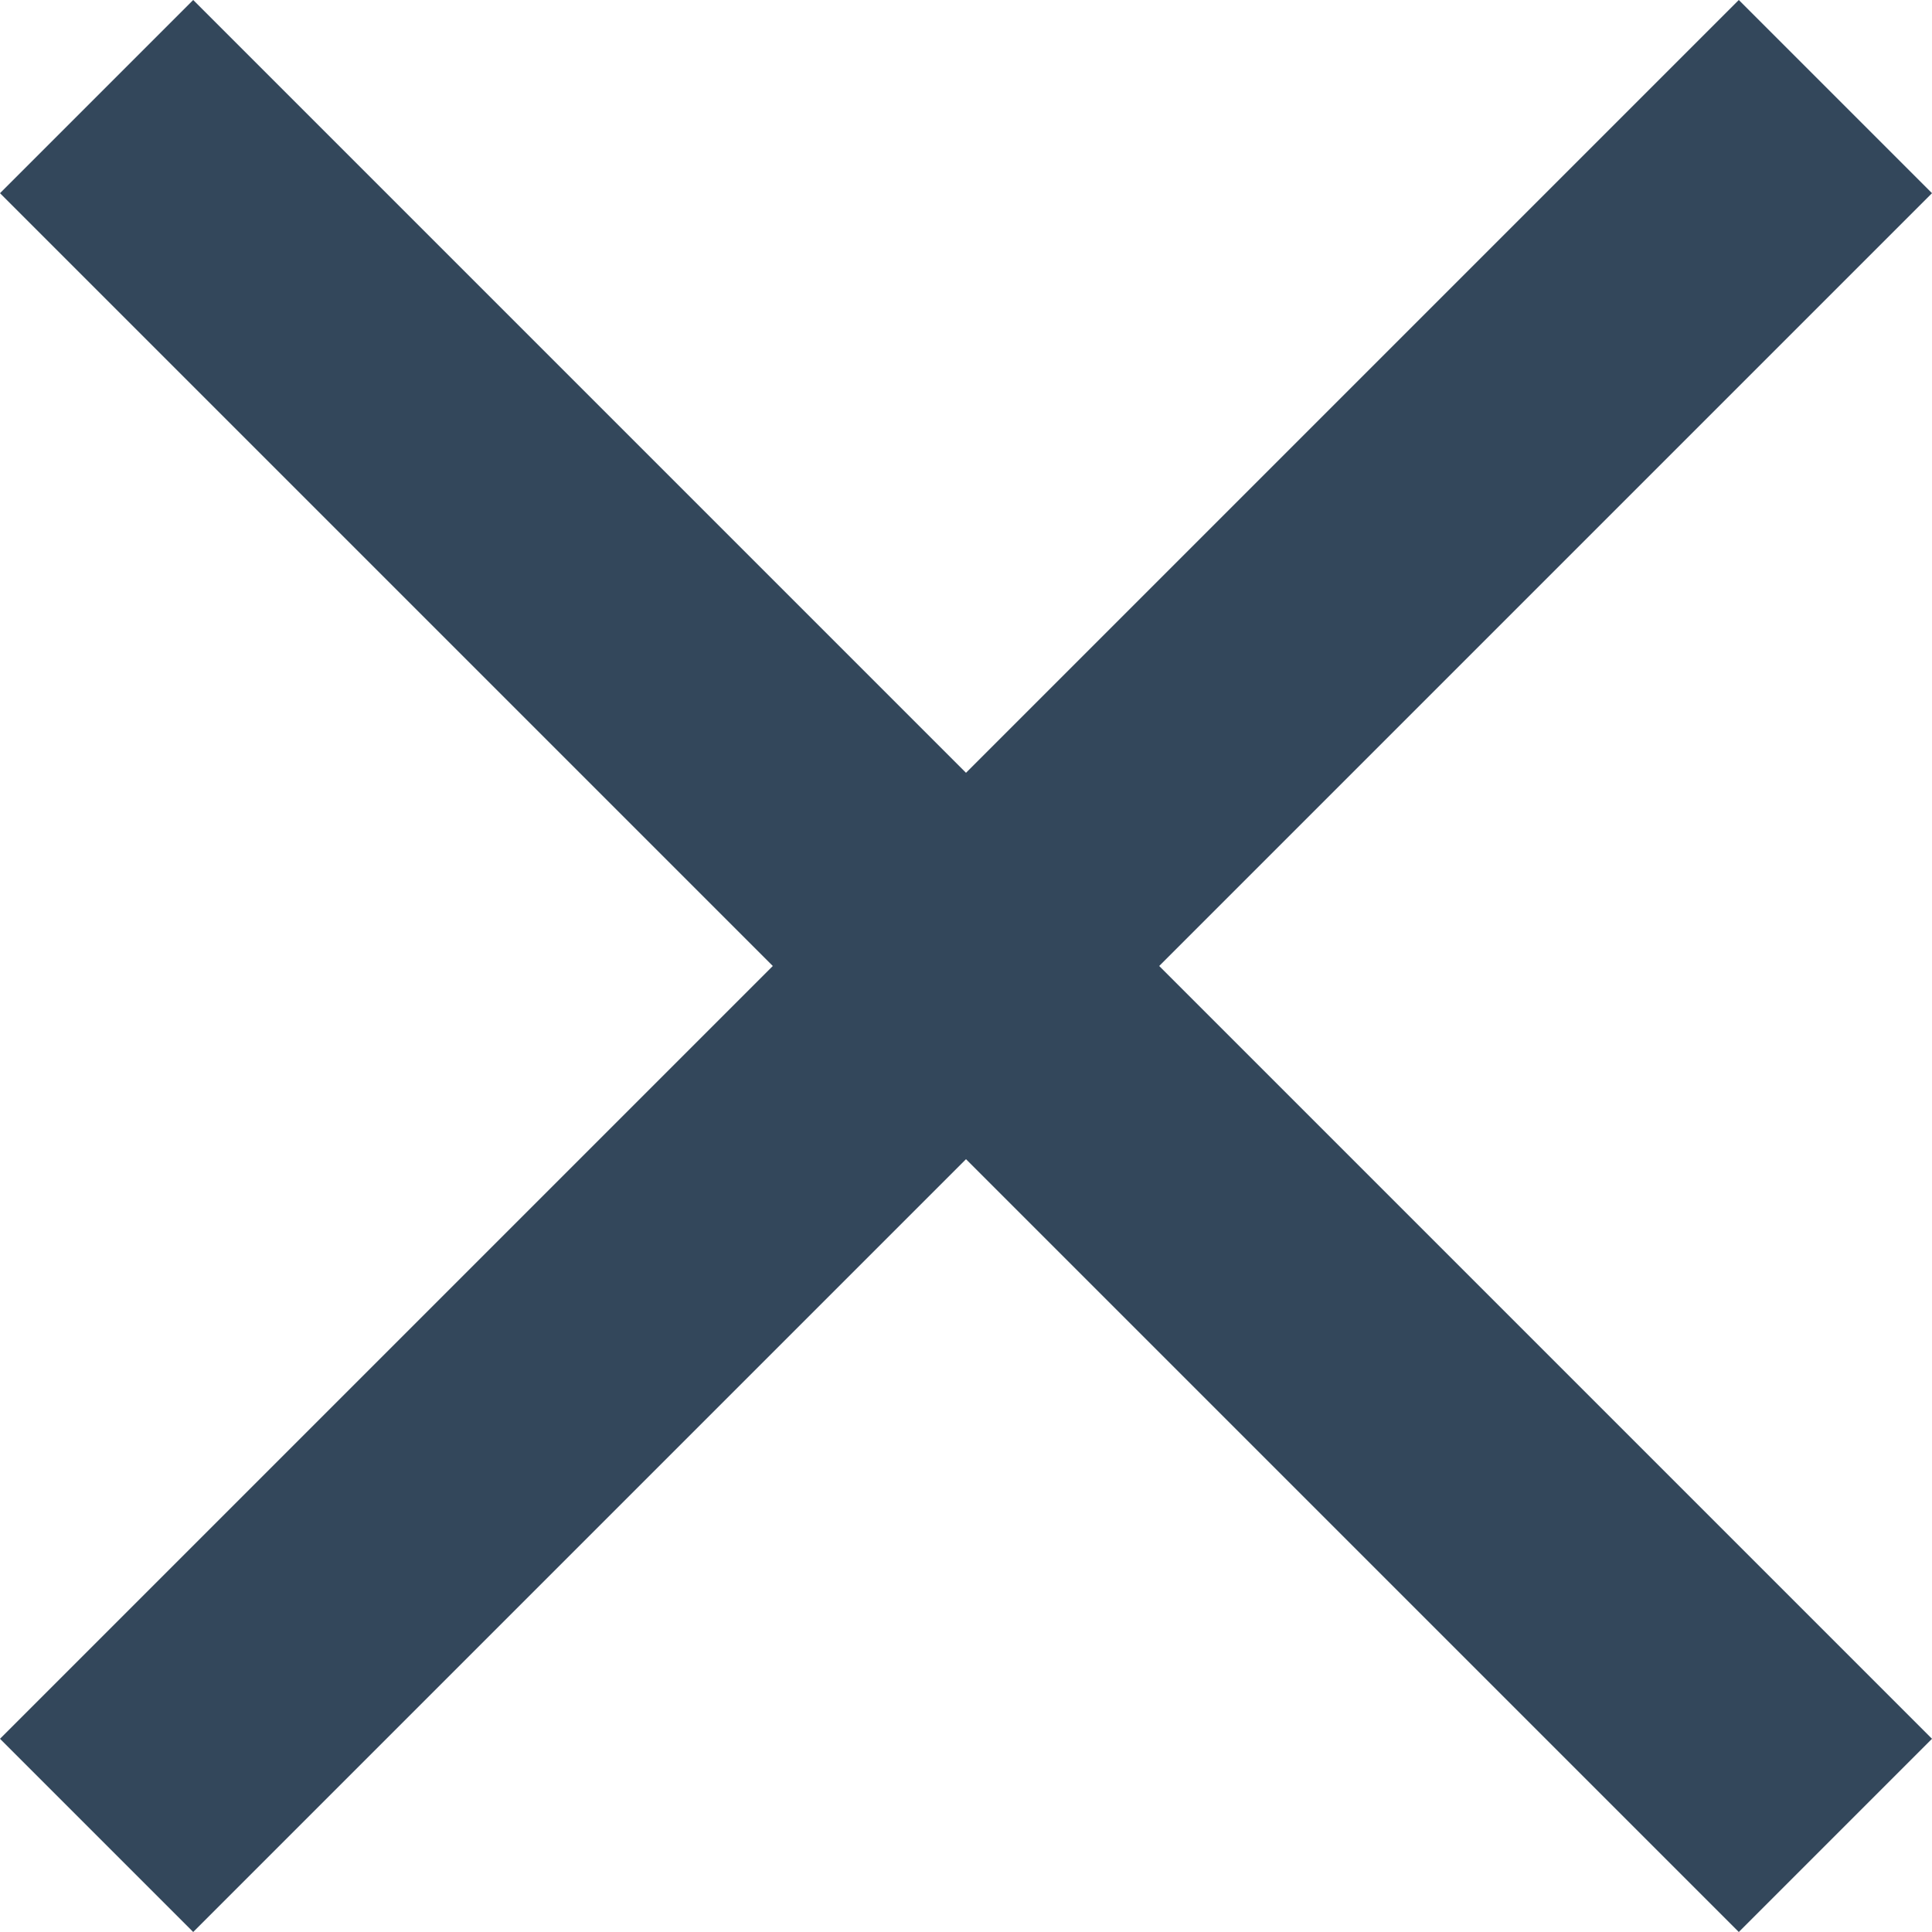
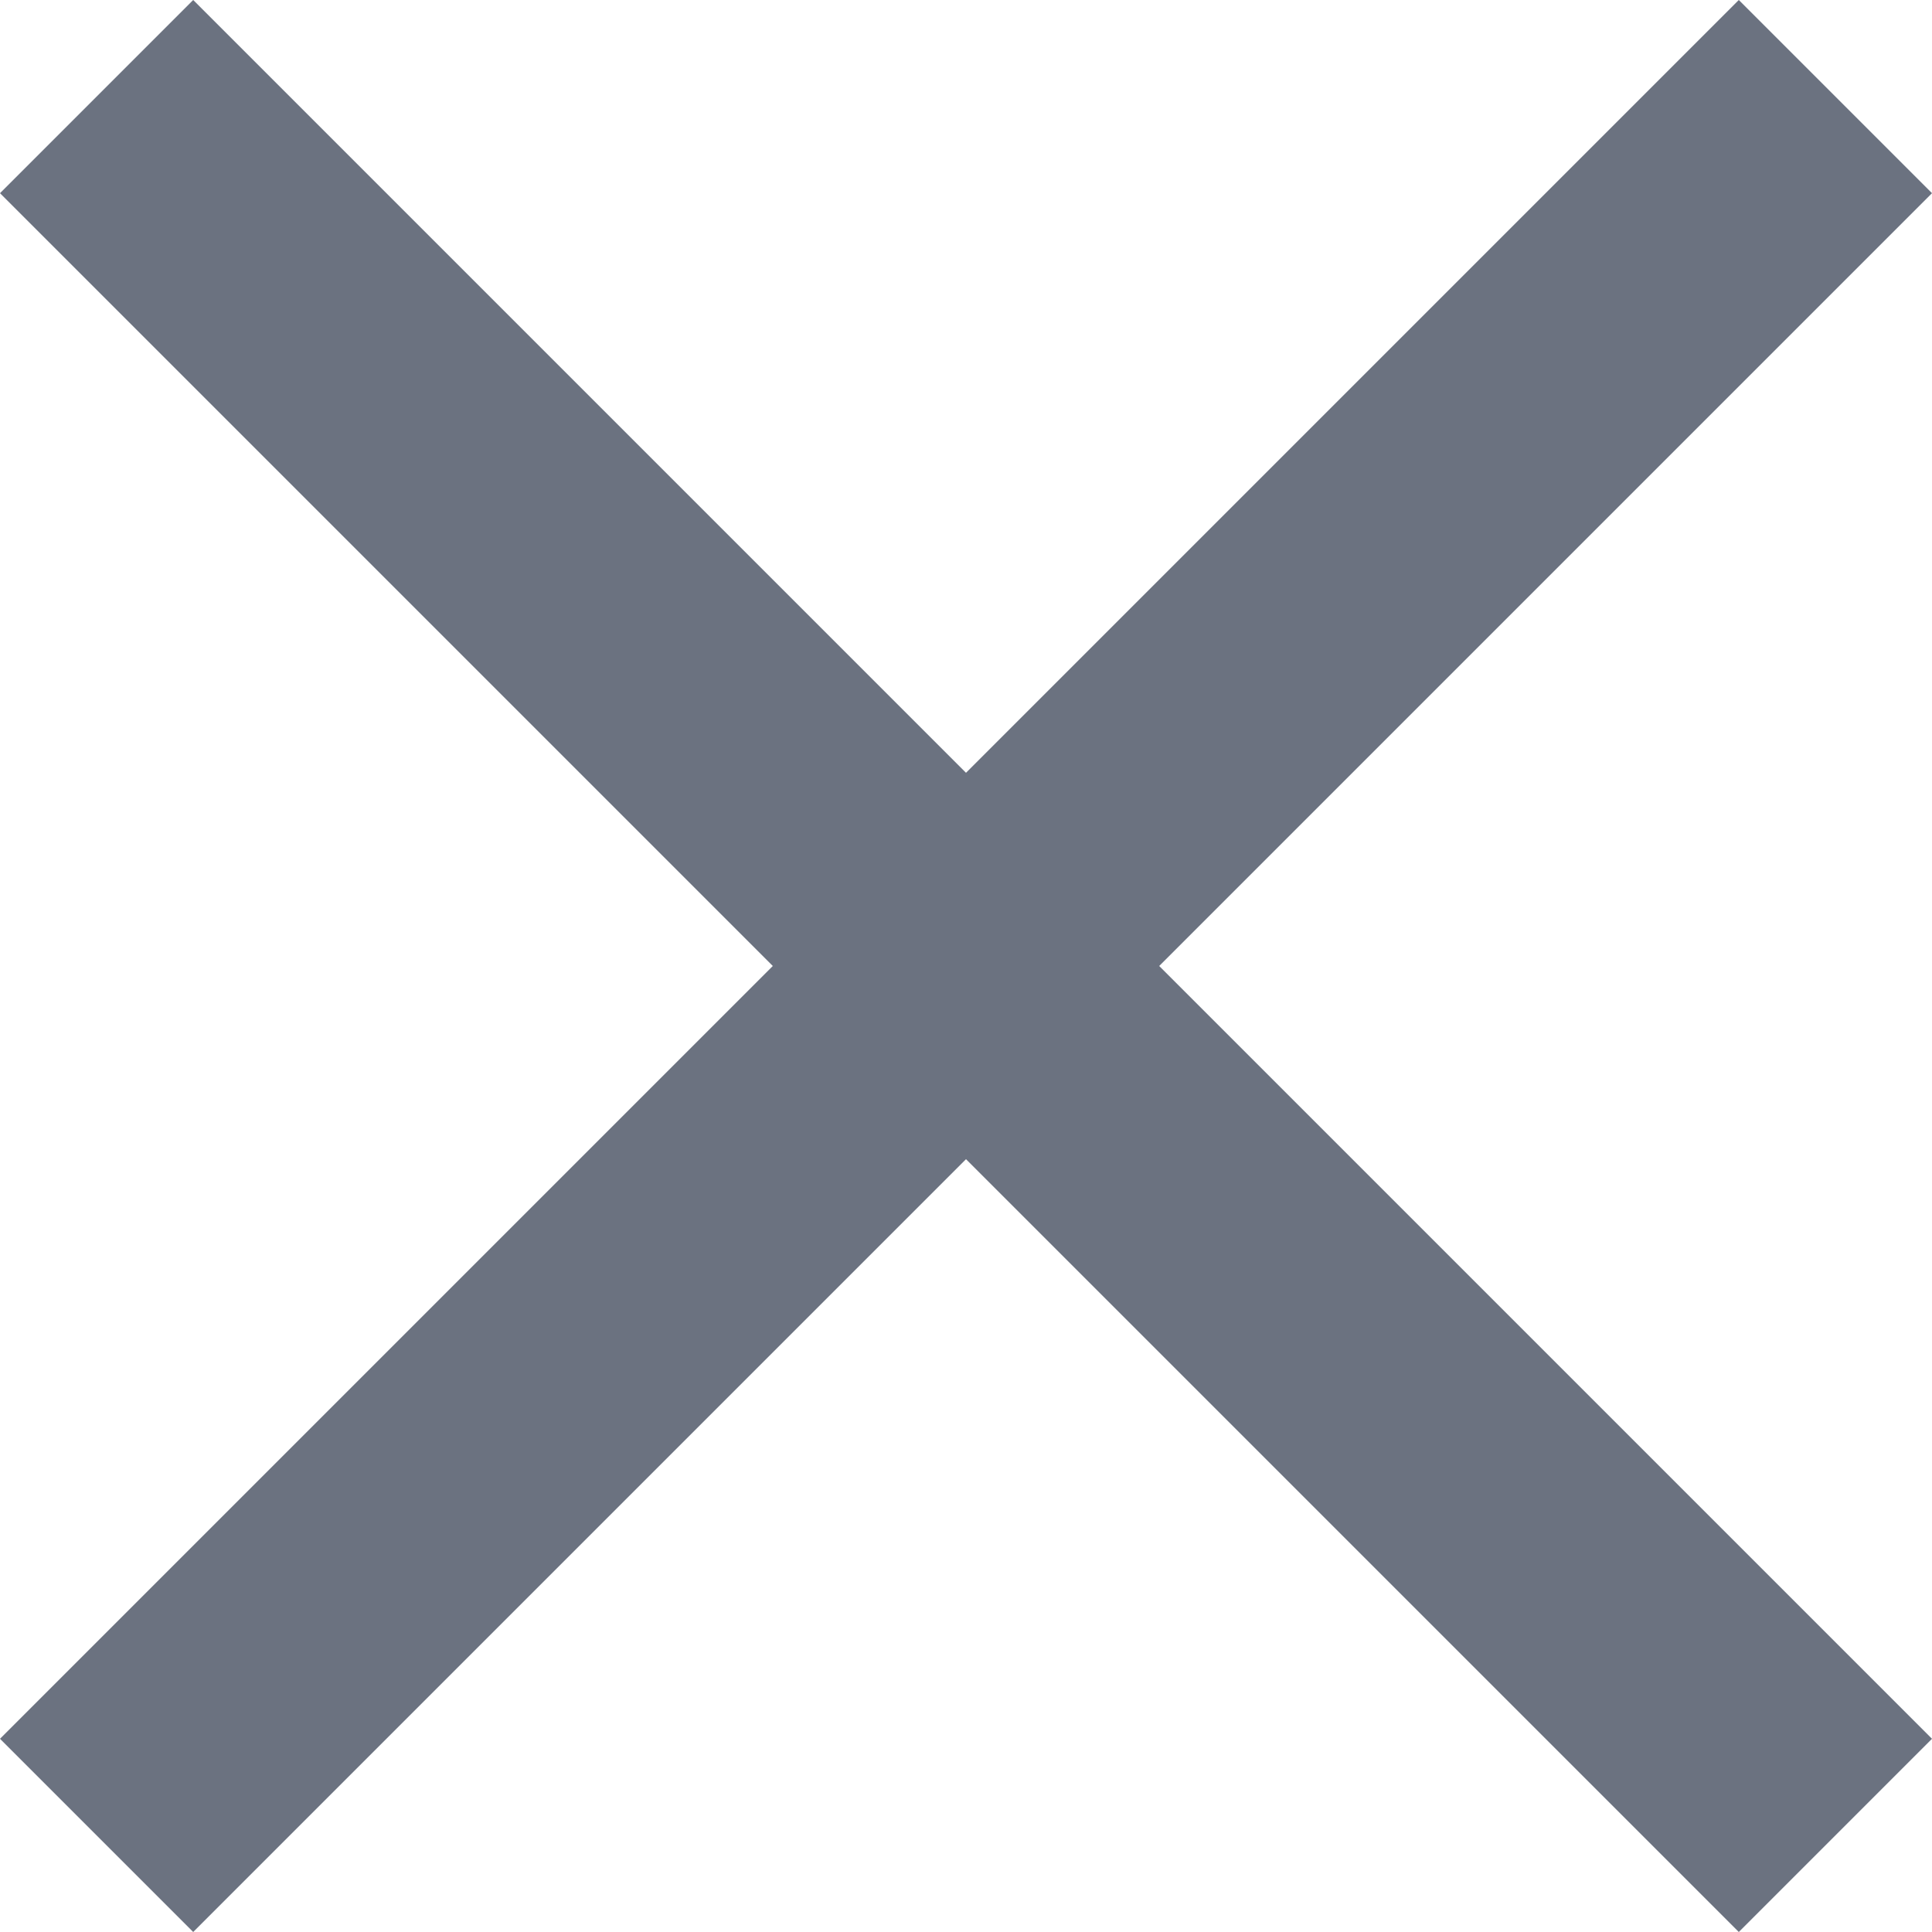
<svg xmlns="http://www.w3.org/2000/svg" width="19" height="19" viewBox="0 0 19 19" fill="none">
-   <path d="M19 17.1L17.1 19L9.5 11.4L1.9 19L0 17.1L7.6 9.5L0 1.9L1.9 0L9.5 7.6L17.1 0L19 1.9L11.4 9.5L19 17.1Z" fill="#33475b" />
+   <path d="M19 17.1L17.1 19L9.5 11.4L1.9 19L0 17.1L7.6 9.5L0 1.9L1.9 0L9.5 7.6L17.1 0L19 1.9L11.4 9.5L19 17.1Z" fill="rgba(107, 114, 128, 1)" />
</svg>
